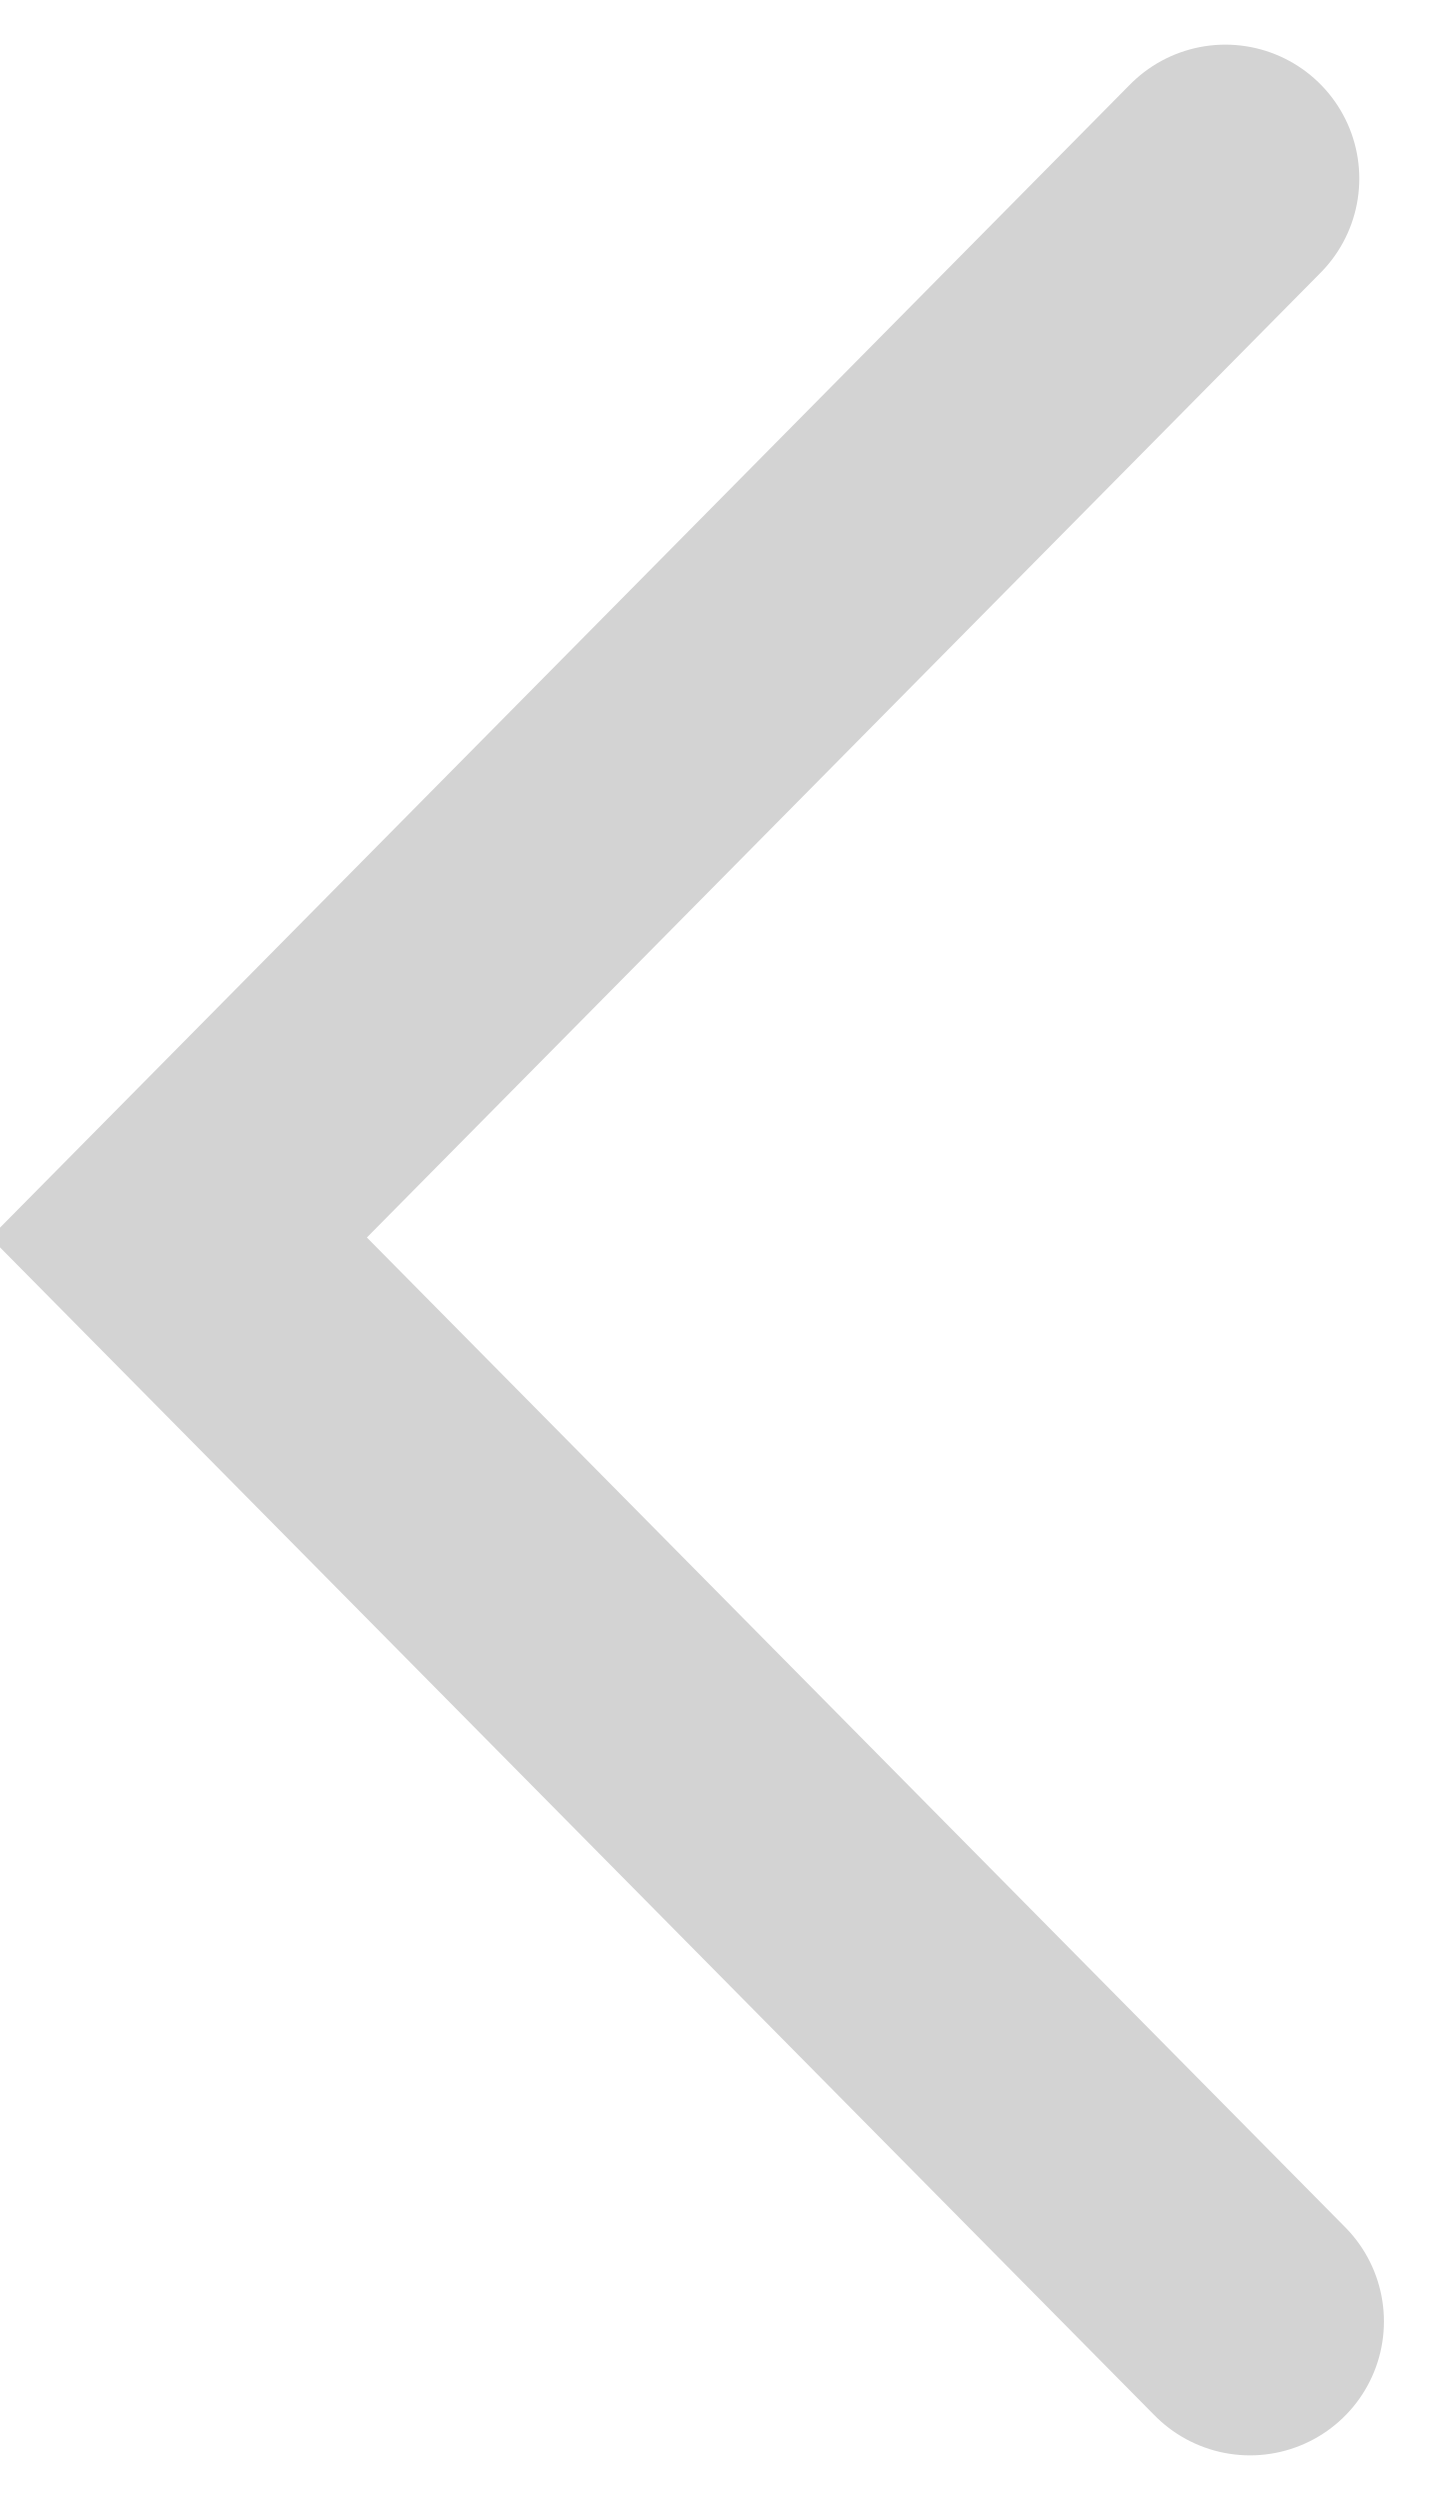
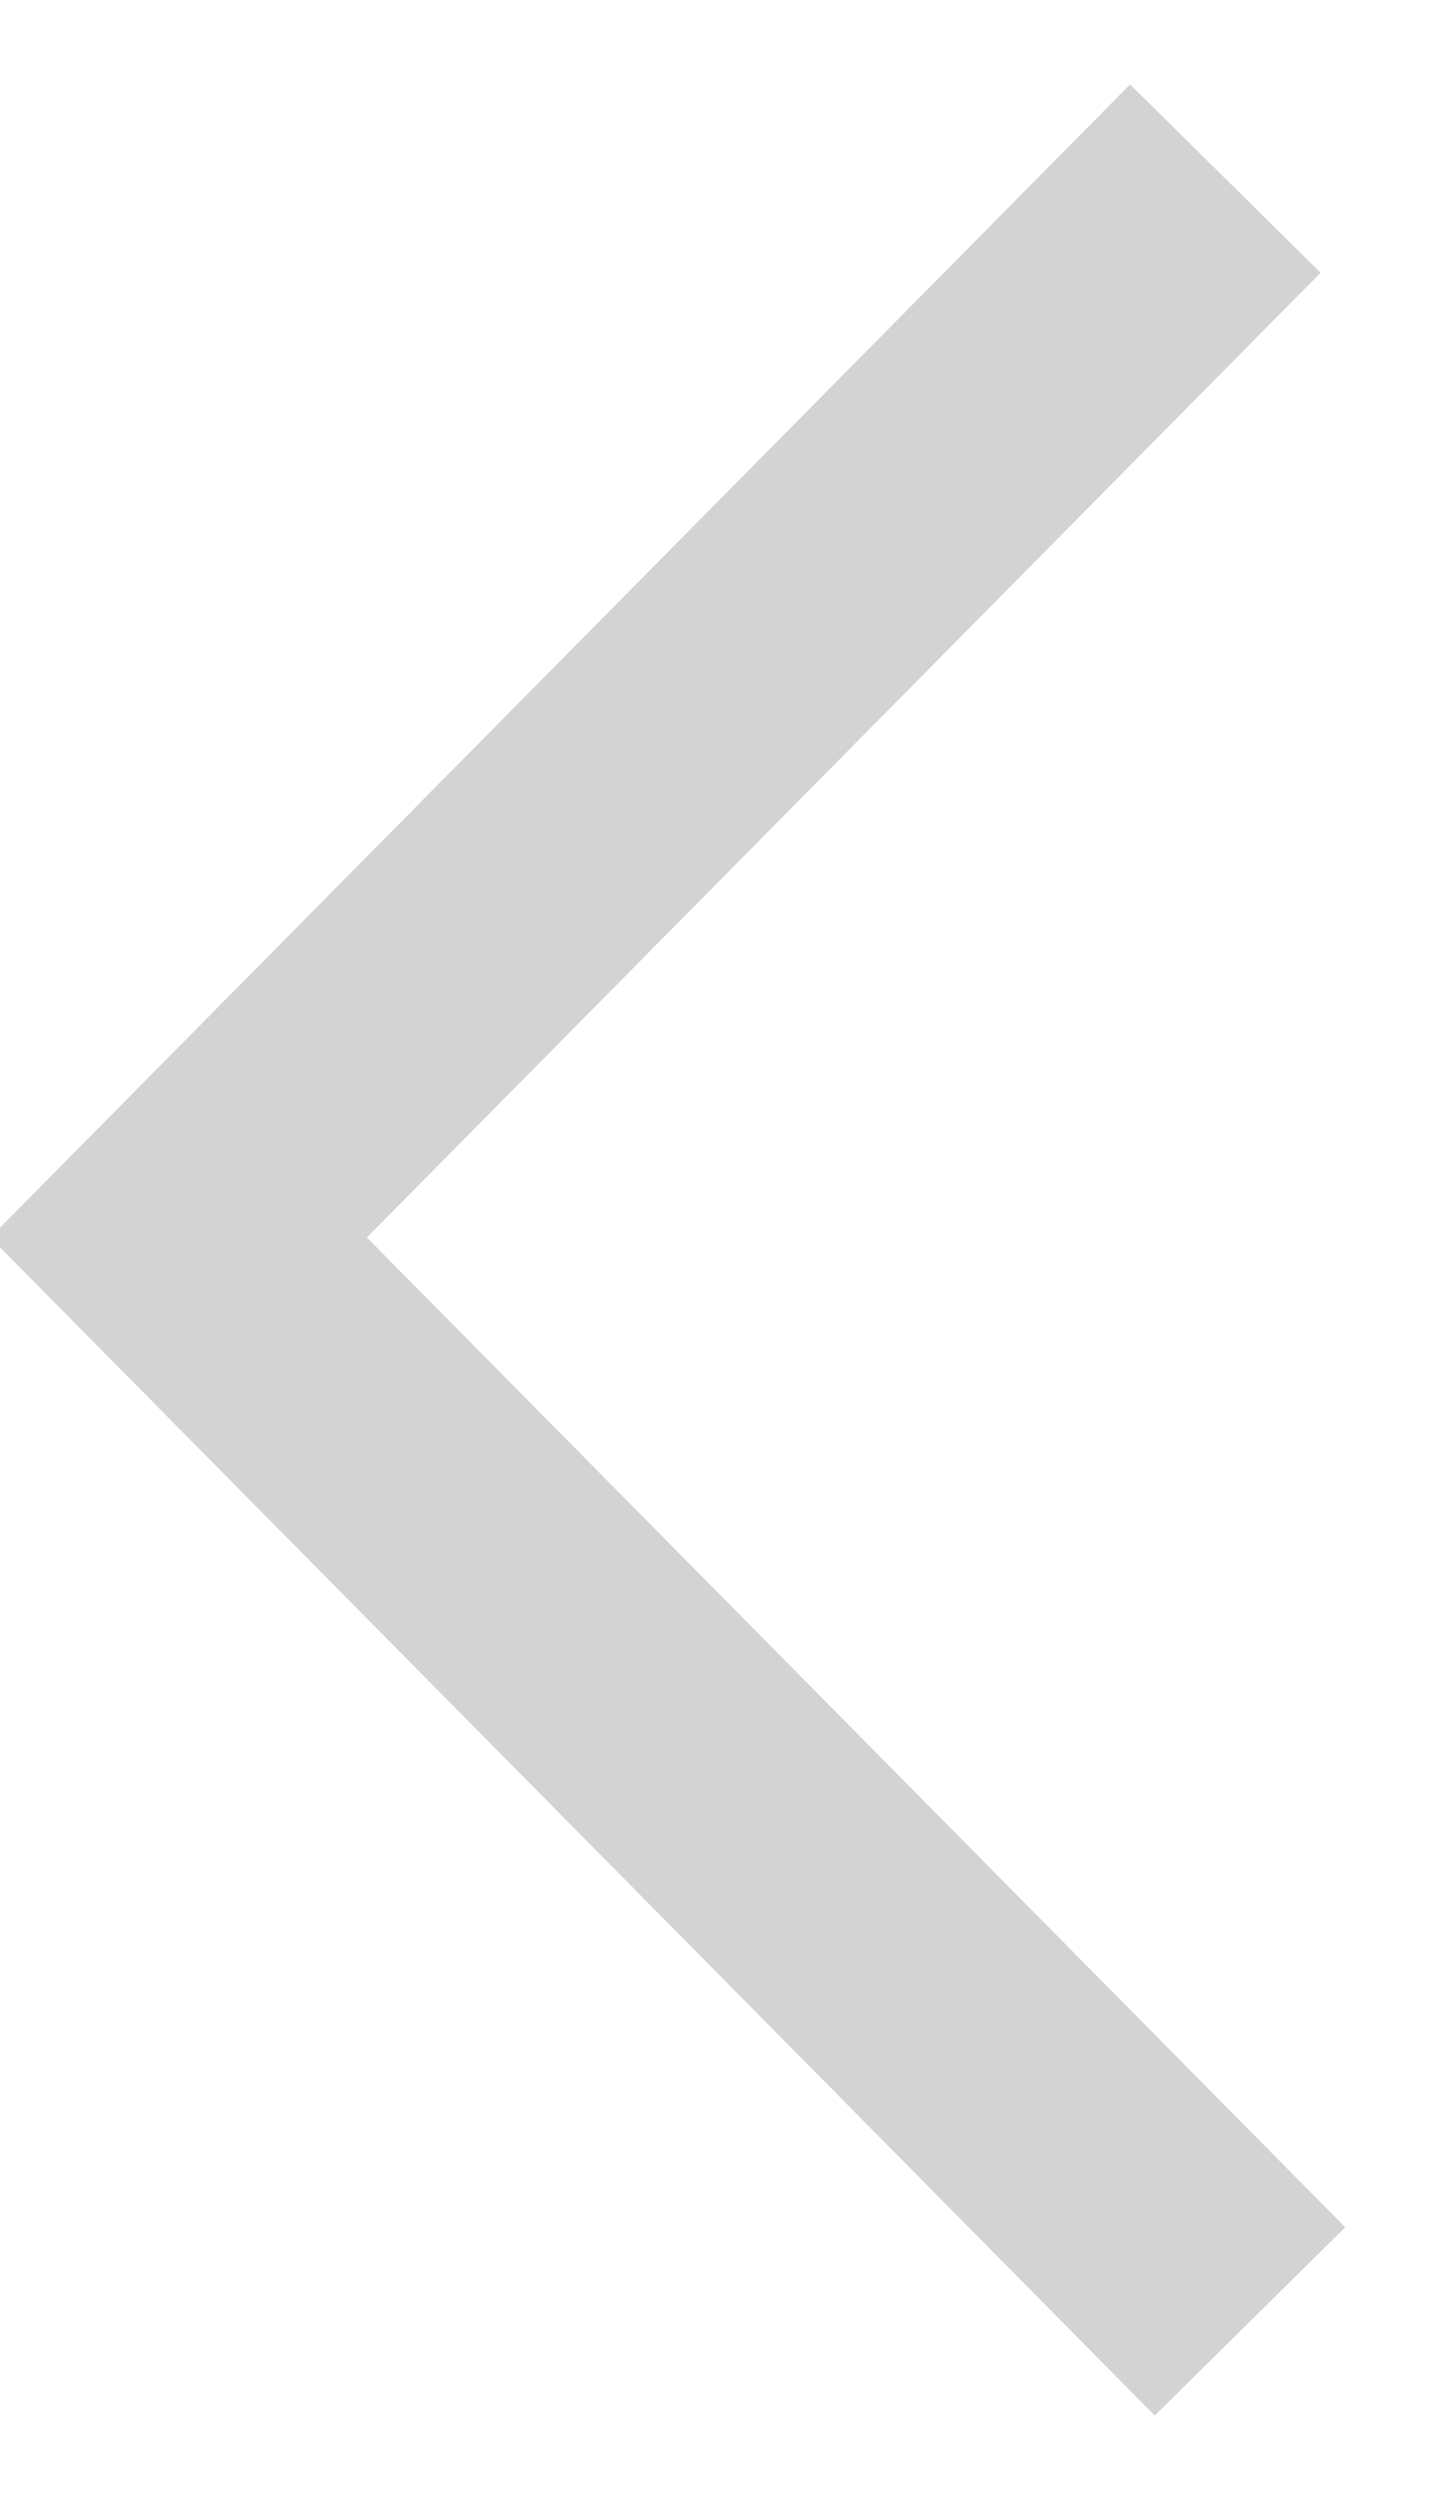
<svg xmlns="http://www.w3.org/2000/svg" width="8" height="14" viewBox="0 0 8 14" fill="none">
-   <path d="M7 13L1 6.93L6.862 1" stroke="#D3D3D3" stroke-width="1.5" stroke-linecap="round" strokeLinejoin="round" />
+   <path d="M7 13L1 6.93L6.862 1" stroke="#D3D3D3" stroke-width="1.5" strokeLinecap="round" strokeLinejoin="round" />
</svg>
